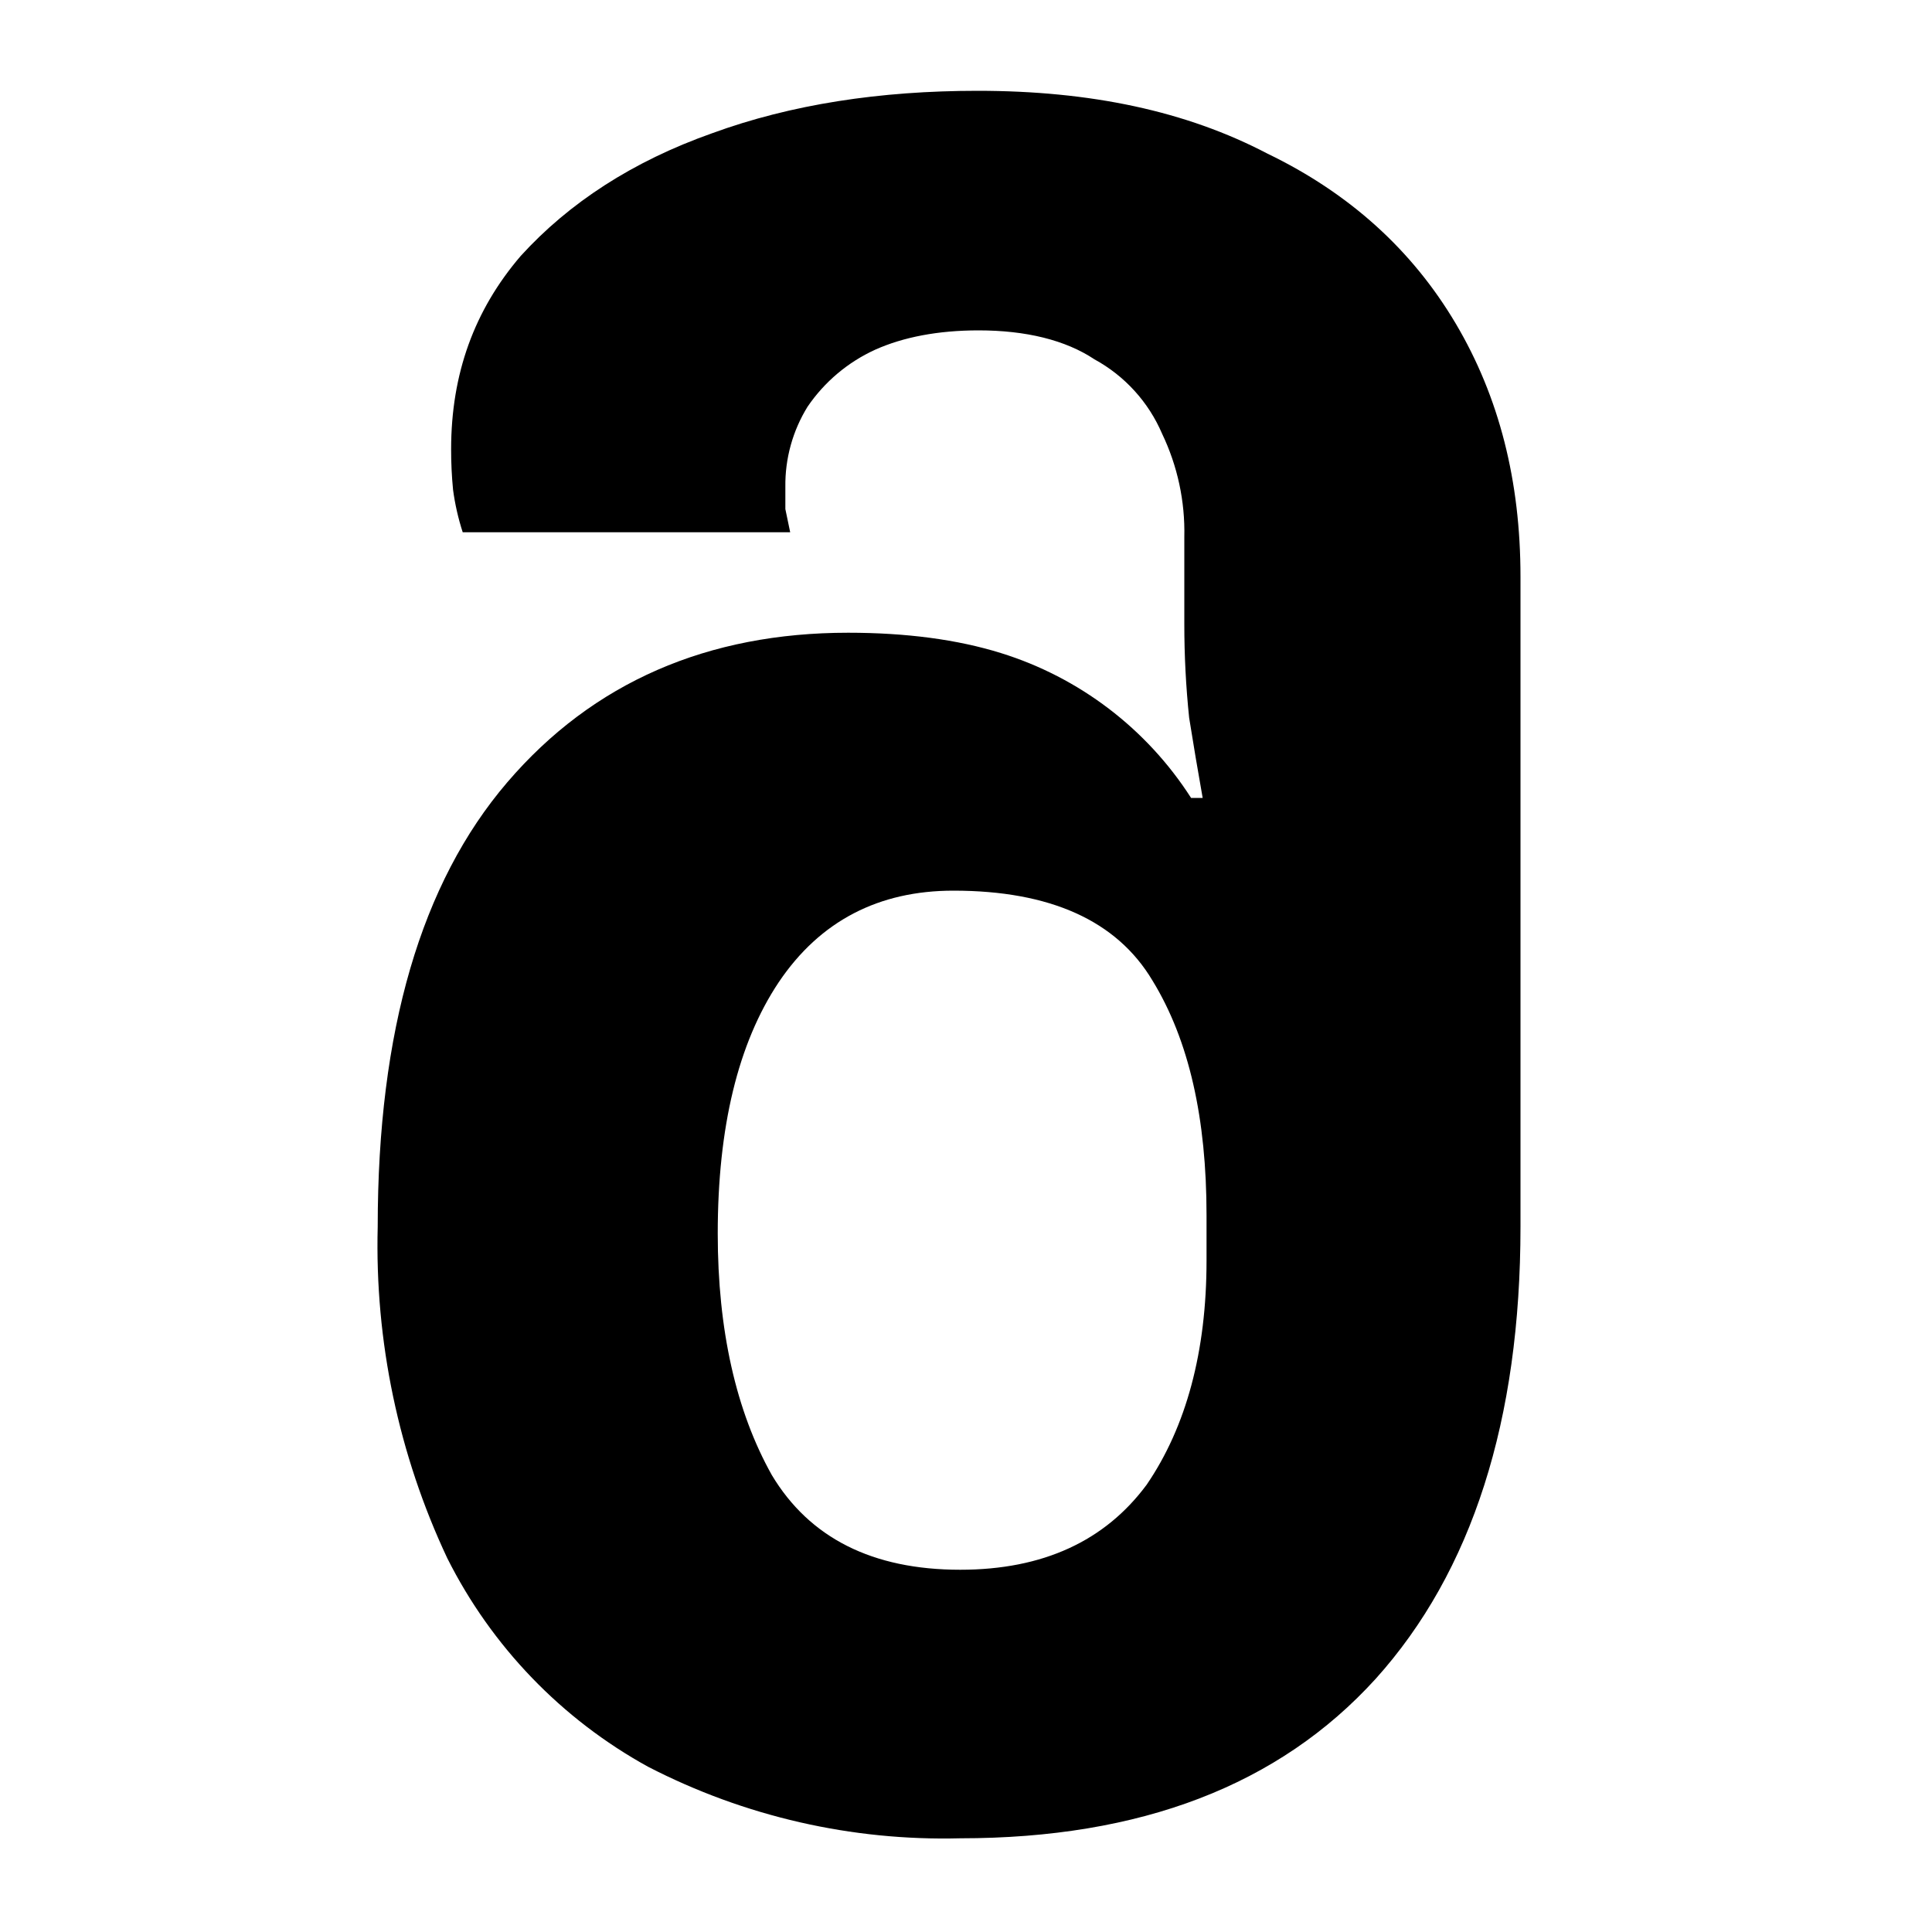
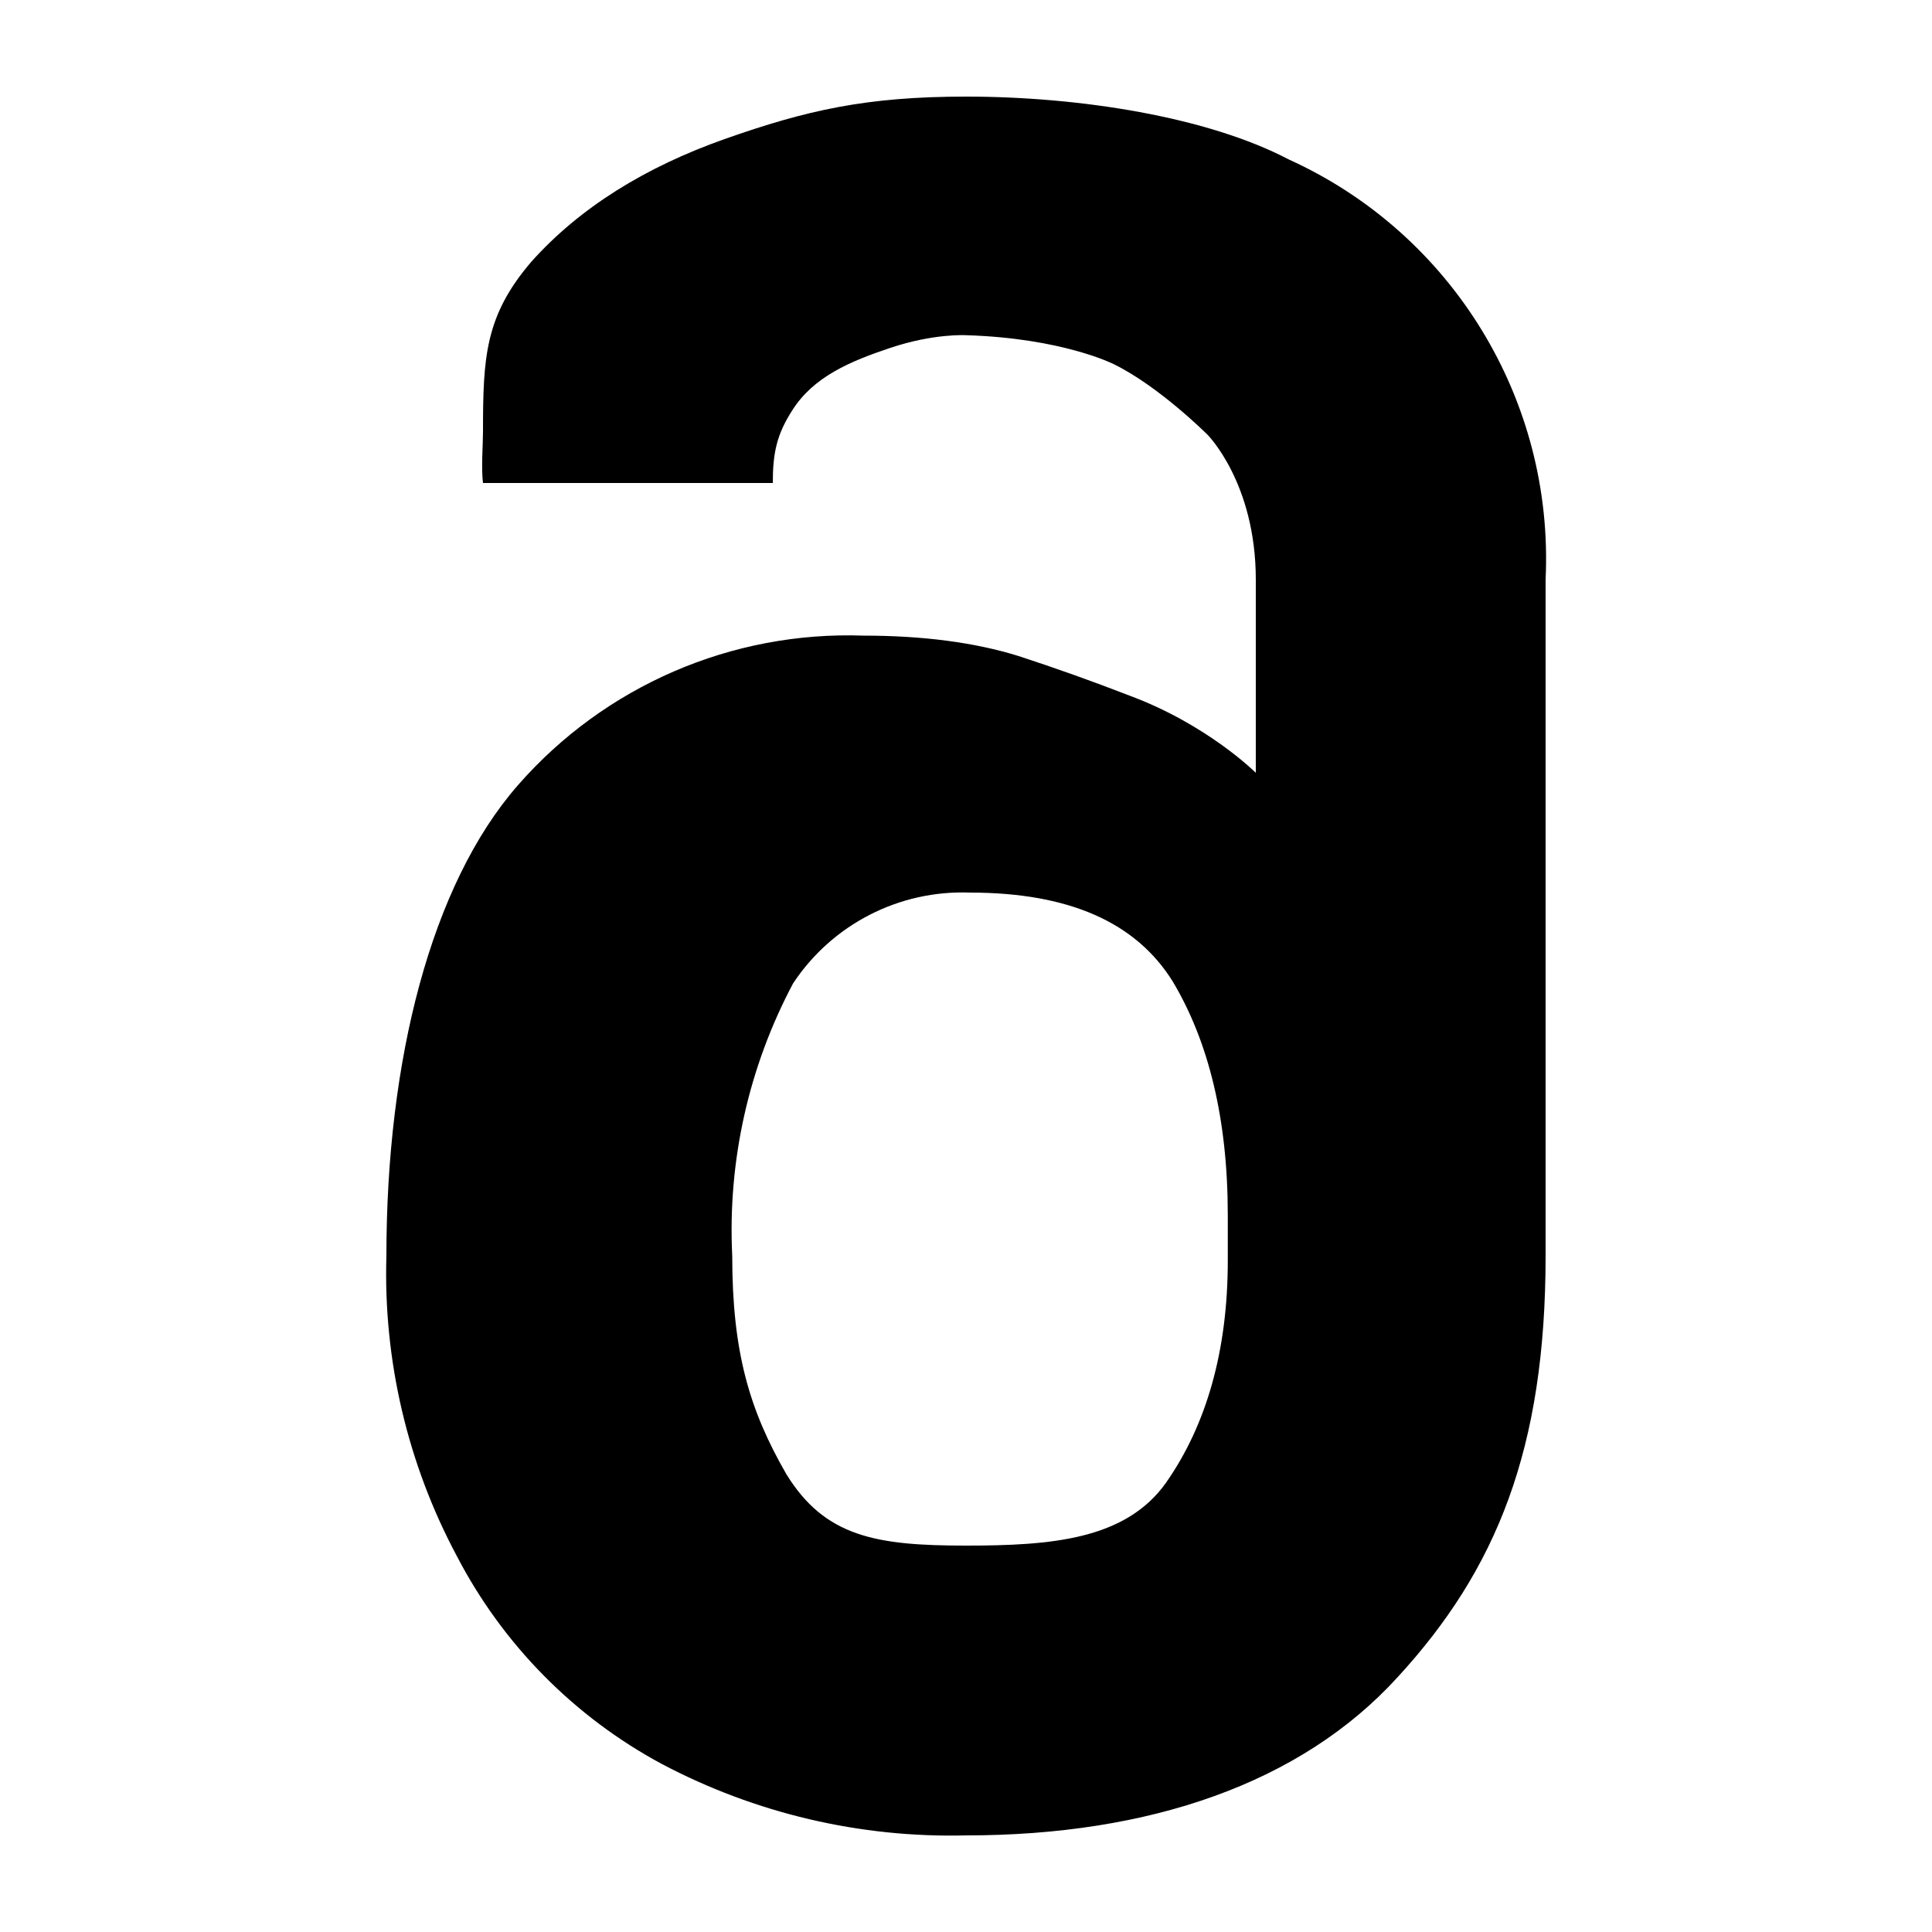
<svg xmlns="http://www.w3.org/2000/svg" width="20" height="20" viewBox="0 0 20 20">
-   <path d="M9.94 19.03a6.67 6.67 0 0 1-3.23-.74 5.05 5.05 0 0 1-2.08-2.16 7.6 7.6 0 0 1-.72-3.43c0-2.03.45-3.56 1.34-4.6s2.08-1.55 3.53-1.55c.6 0 1.13.07 1.58.21a3.61 3.61 0 0 1 1.97 1.5h.12a46.98 46.98 0 0 1-.14-.83 9.34 9.34 0 0 1-.05-.97v-.9a2.35 2.35 0 0 0-.23-1.07 1.59 1.59 0 0 0-.7-.77c-.3-.2-.71-.3-1.2-.3-.42 0-.78.07-1.07.2a1.7 1.7 0 0 0-.7.59 1.54 1.54 0 0 0-.23.83v.23l.05.24H4.79a2.5 2.5 0 0 1-.1-.44 4.24 4.24 0 0 1-.02-.42c0-.78.24-1.44.72-2 .5-.55 1.16-.98 1.98-1.27.82-.3 1.74-.44 2.75-.44 1.17 0 2.16.21 3 .65.85.41 1.5 1 1.95 1.76.45.76.67 1.63.67 2.62v6.73c0 2-.5 3.57-1.5 4.68-1 1.1-2.43 1.65-4.3 1.65zm0-2.78c.86 0 1.5-.3 1.93-.88.41-.6.62-1.38.62-2.32v-.47c0-1-.18-1.81-.56-2.43-.37-.62-1.06-.93-2.06-.93-.77 0-1.38.31-1.81.95-.42.63-.63 1.5-.63 2.6 0 1 .19 1.84.56 2.5.39.65 1.04.98 1.95.98z" />
+   <path d="M10 19a6.4 6.4 0 0 1-3.15-.74 5.13 5.13 0 0 1-2.12-2.15A6.2 6.2 0 0 1 4 13c0-2.02.46-3.84 1.36-4.87a4.54 4.54 0 0 1 3.58-1.55c.61 0 1.15.07 1.6.21a22 22 0 0 1 1.15.41C12.5 7.5 13 8 13 8V6c0-1-.5-1.5-.5-1.5s-.5-.5-.97-.73c0 0-.53-.27-1.53-.3 0 0-.33-.02-.78.13-.42.14-.8.3-1.02.65-.16.25-.2.44-.2.75H5c-.02-.15 0-.4 0-.53 0-.77.02-1.2.5-1.76.5-.56 1.18-.98 2-1.27C8.35 1.14 8.97 1 10 1c1.18 0 2.5.21 3.34.65A4.54 4.54 0 0 1 16 6v7c0 2-.51 3.25-1.53 4.36-1 1.1-2.57 1.64-4.47 1.64Zm0-3c.88 0 1.65-.06 2.07-.65.42-.6.64-1.37.64-2.3v-.47c0-1-.2-1.8-.57-2.42-.38-.61-1.07-.92-2.1-.92a2.1 2.1 0 0 0-1.83.94A5.44 5.44 0 0 0 7.58 13c0 1 .18 1.6.56 2.26.4.65.93.74 1.86.74Z" />
</svg>
